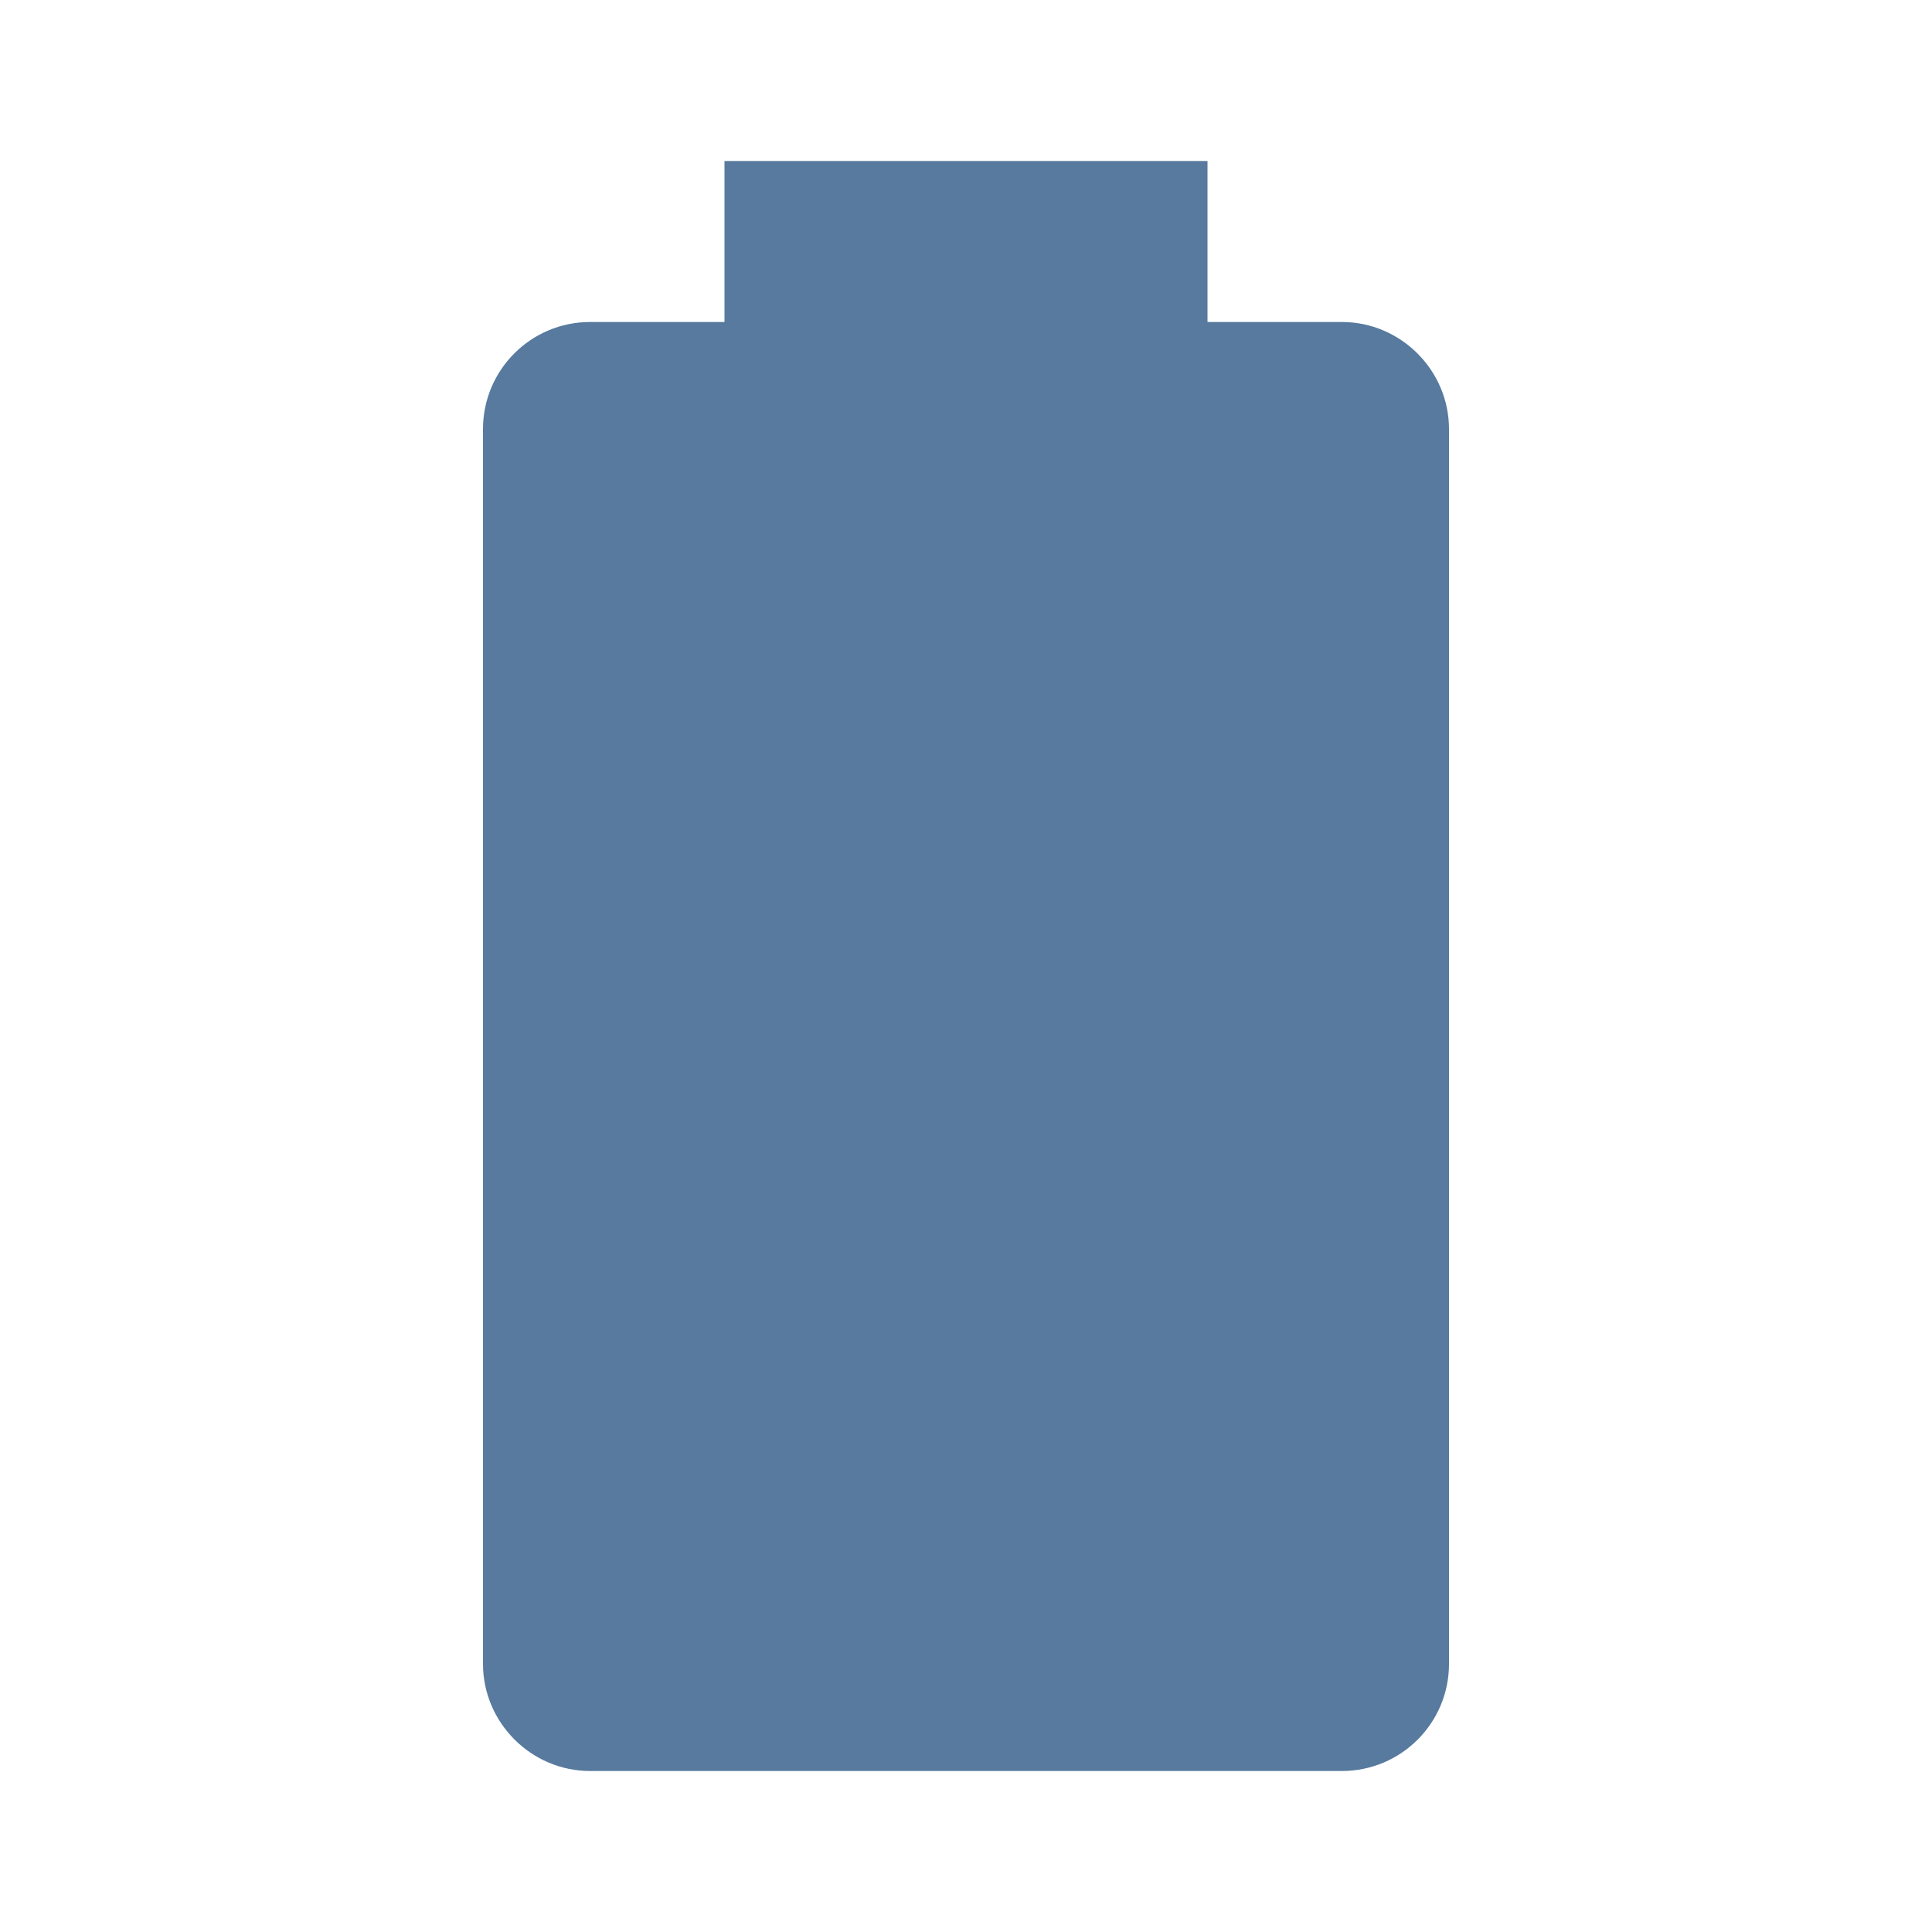
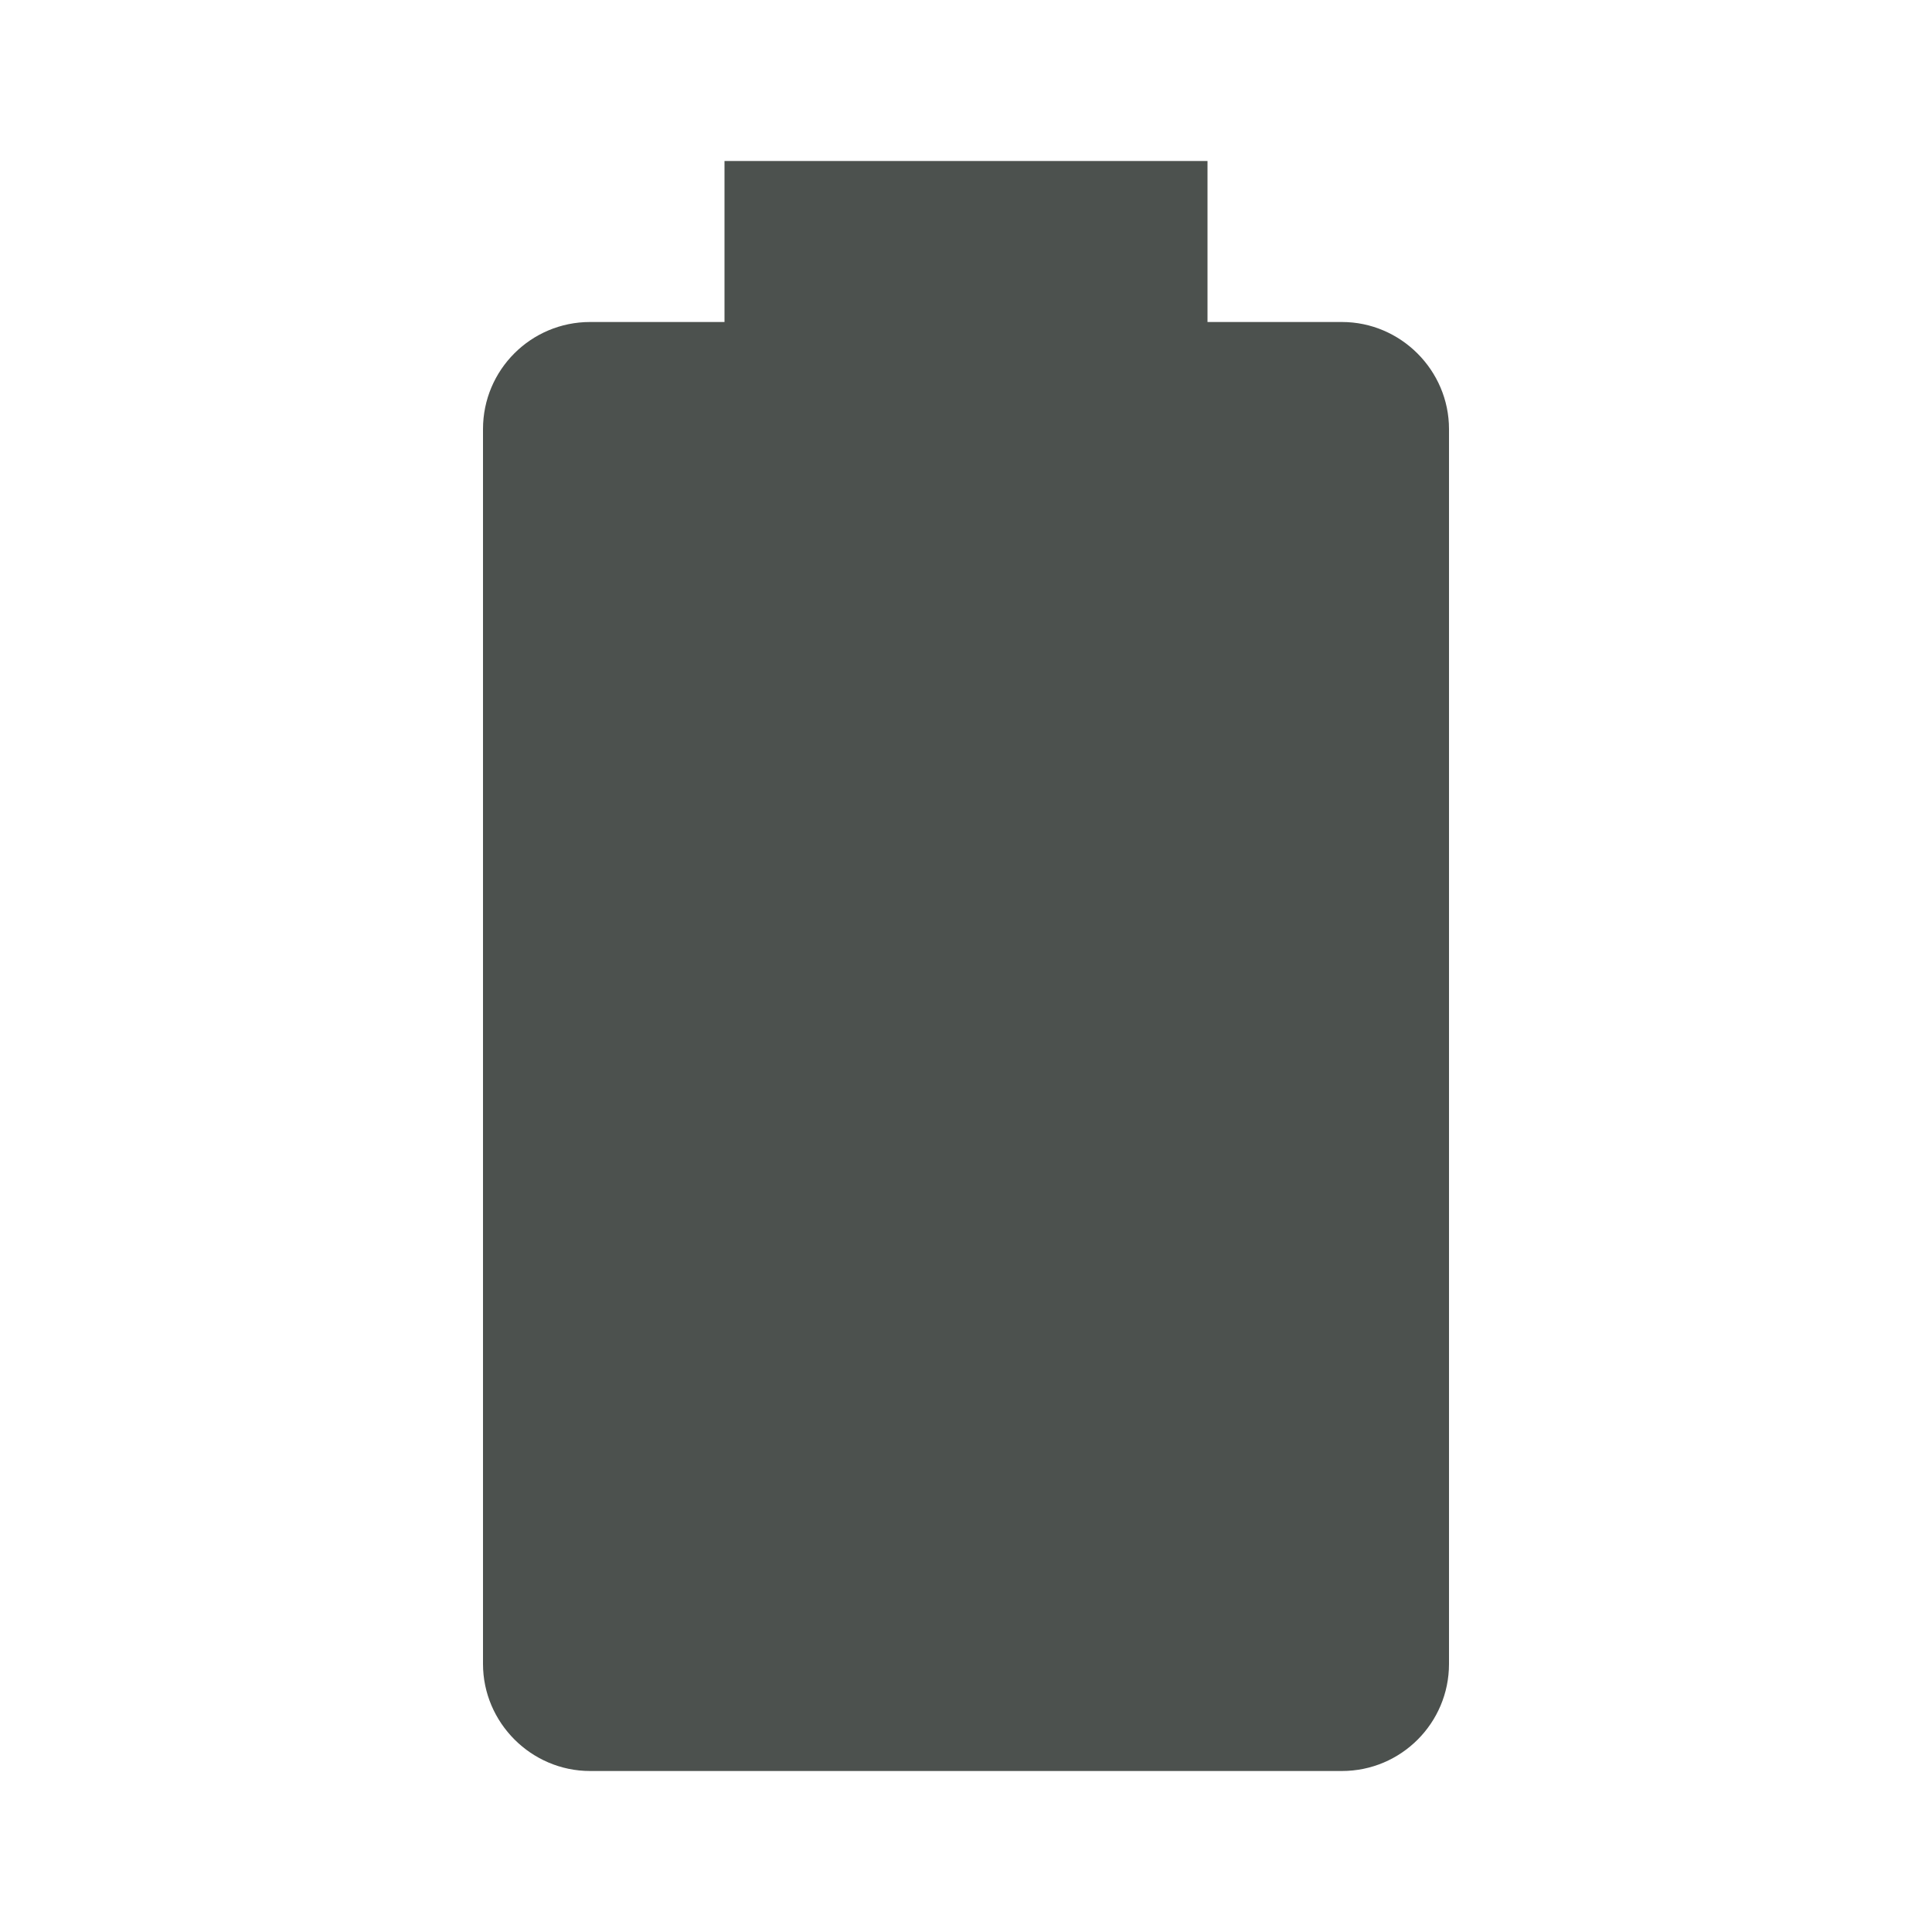
<svg xmlns="http://www.w3.org/2000/svg" viewBox="0 0 24 24">
-   <path d="M16.67,4H15V2H9V4H7.33A1.33,1.33 0 0,0 6,5.33V20.67C6,21.4 6.6,22 7.33,22H16.67A1.33,1.33 0 0,0 18,20.67V5.33C18,4.6 17.4,4 16.67,4Z" fill="#577A9E" />
+   <path d="M16.67,4H15V2H9V4H7.33A1.33,1.33 0 0,0 6,5.33V20.67C6,21.4 6.6,22 7.33,22H16.67A1.33,1.33 0 0,0 18,20.67V5.33C18,4.6 17.4,4 16.67,4Z" fill="#4C514E" />
</svg>
